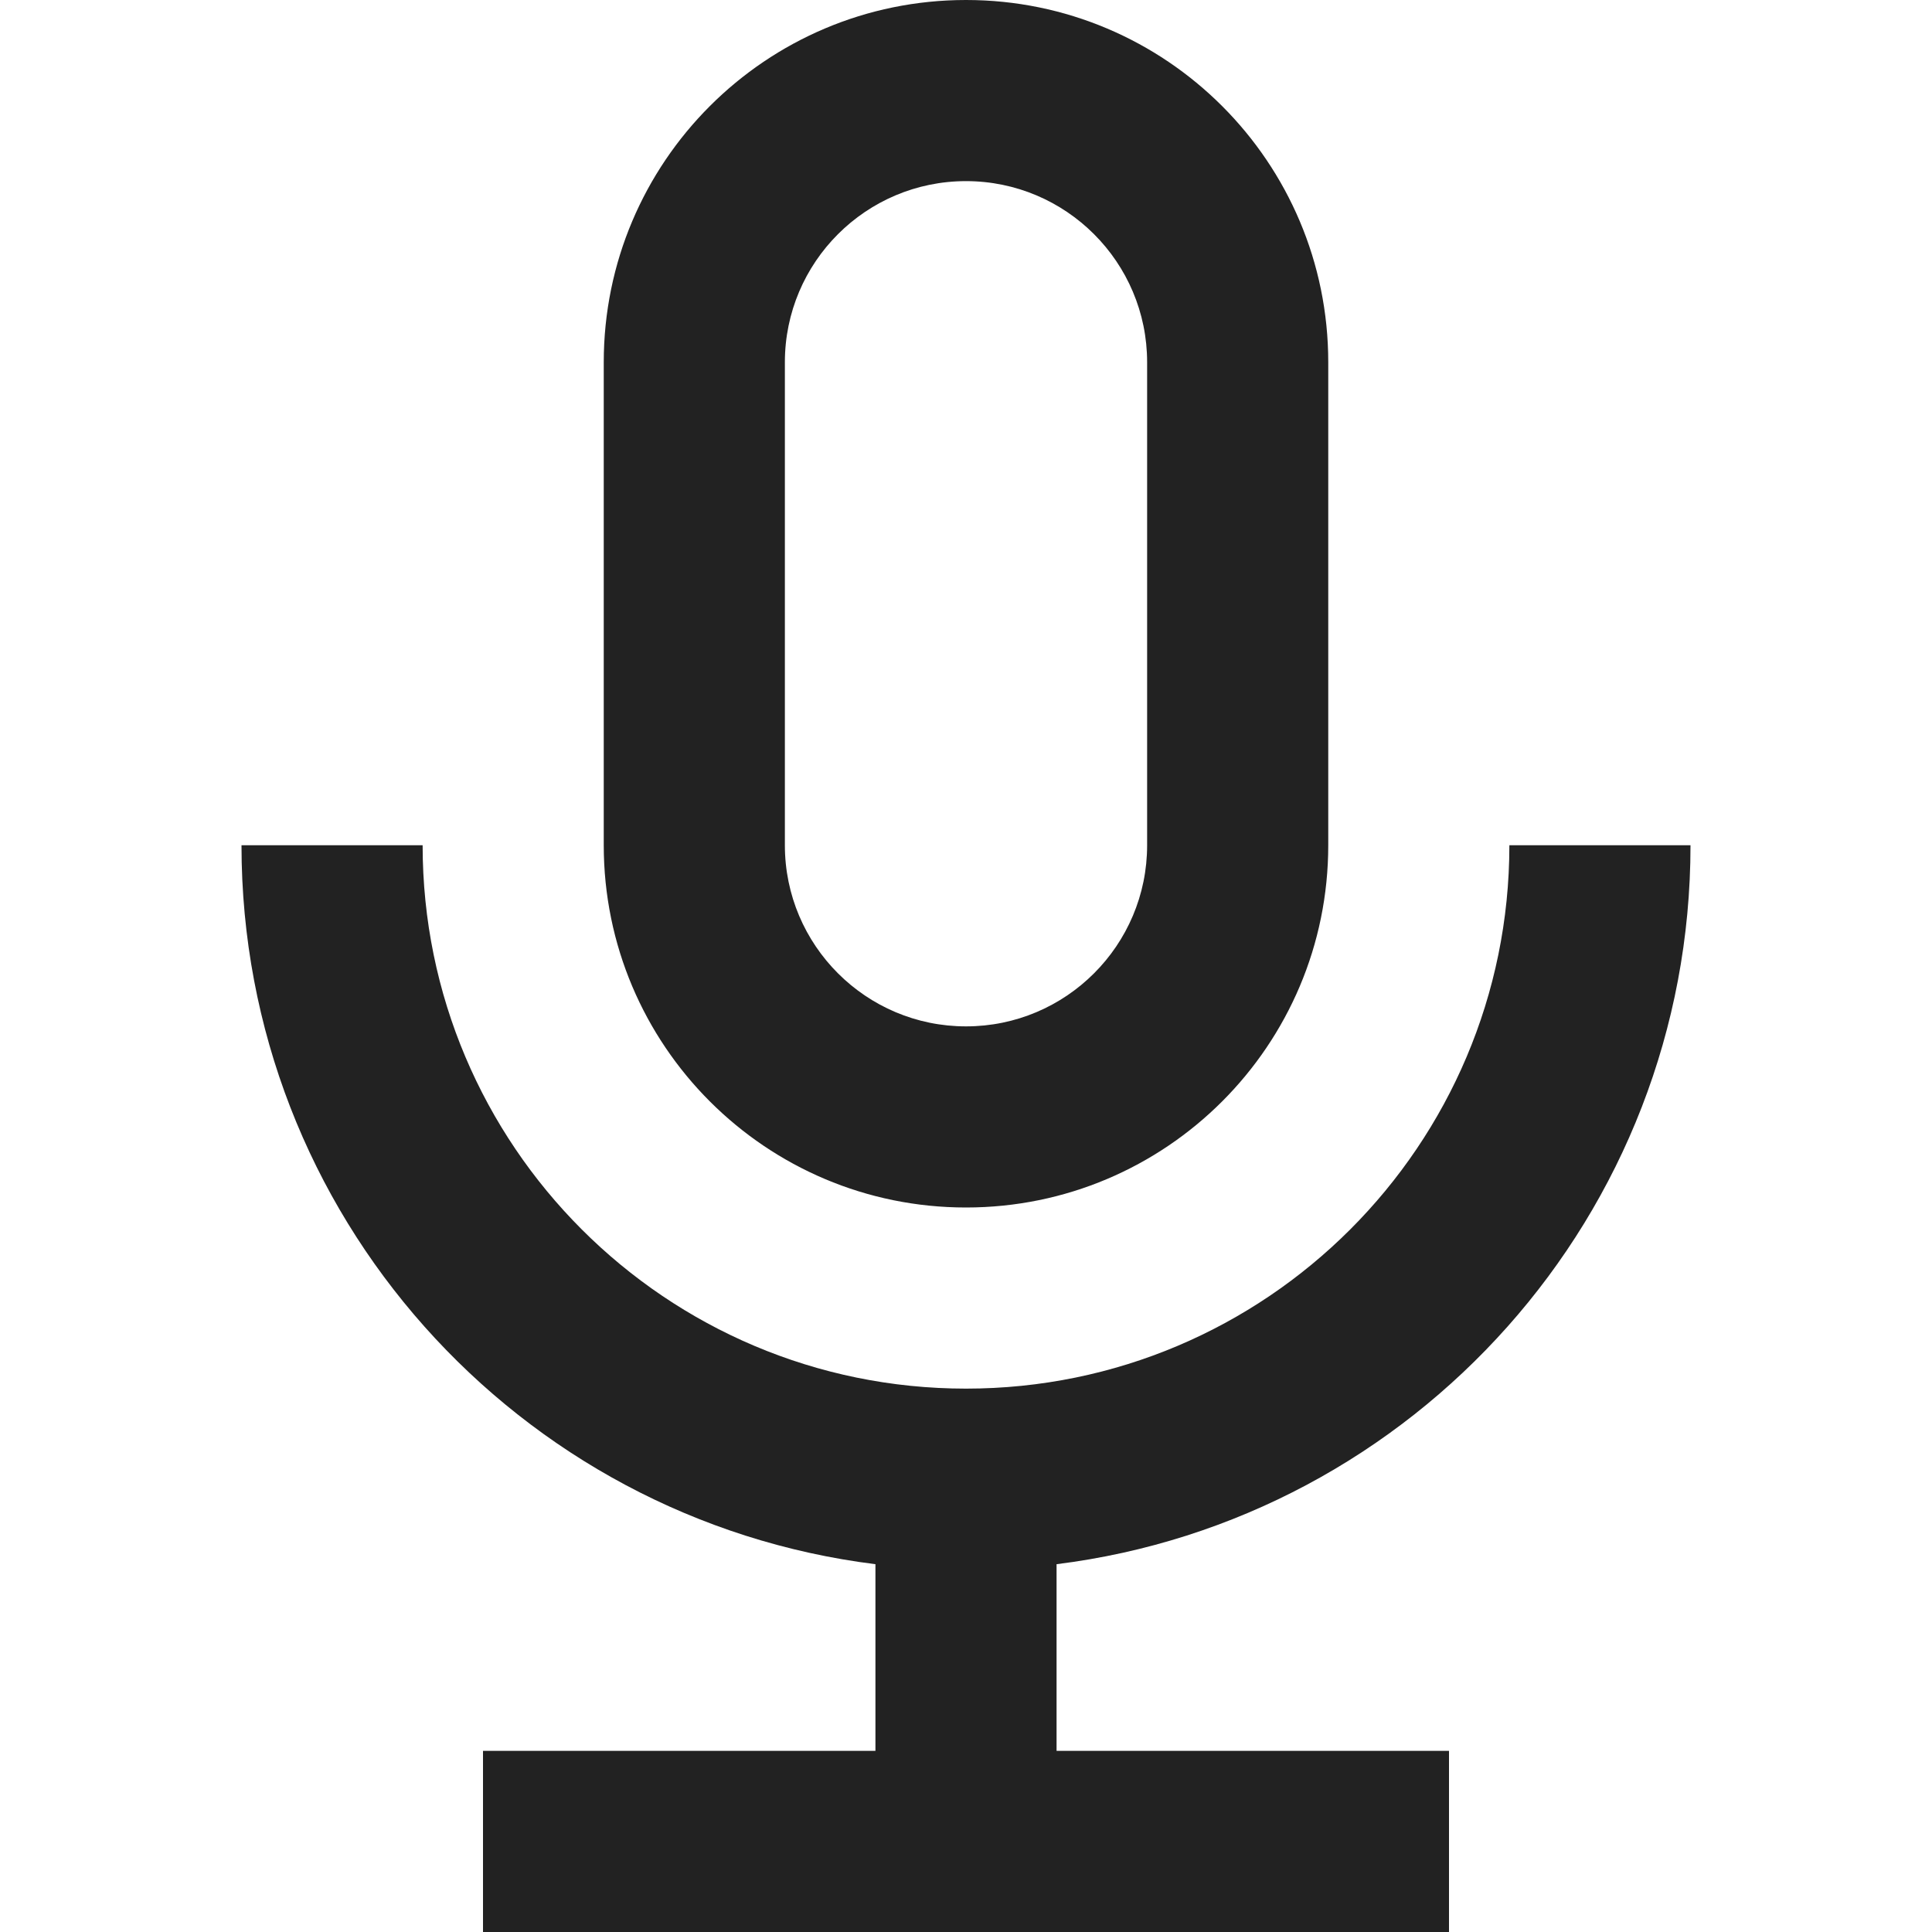
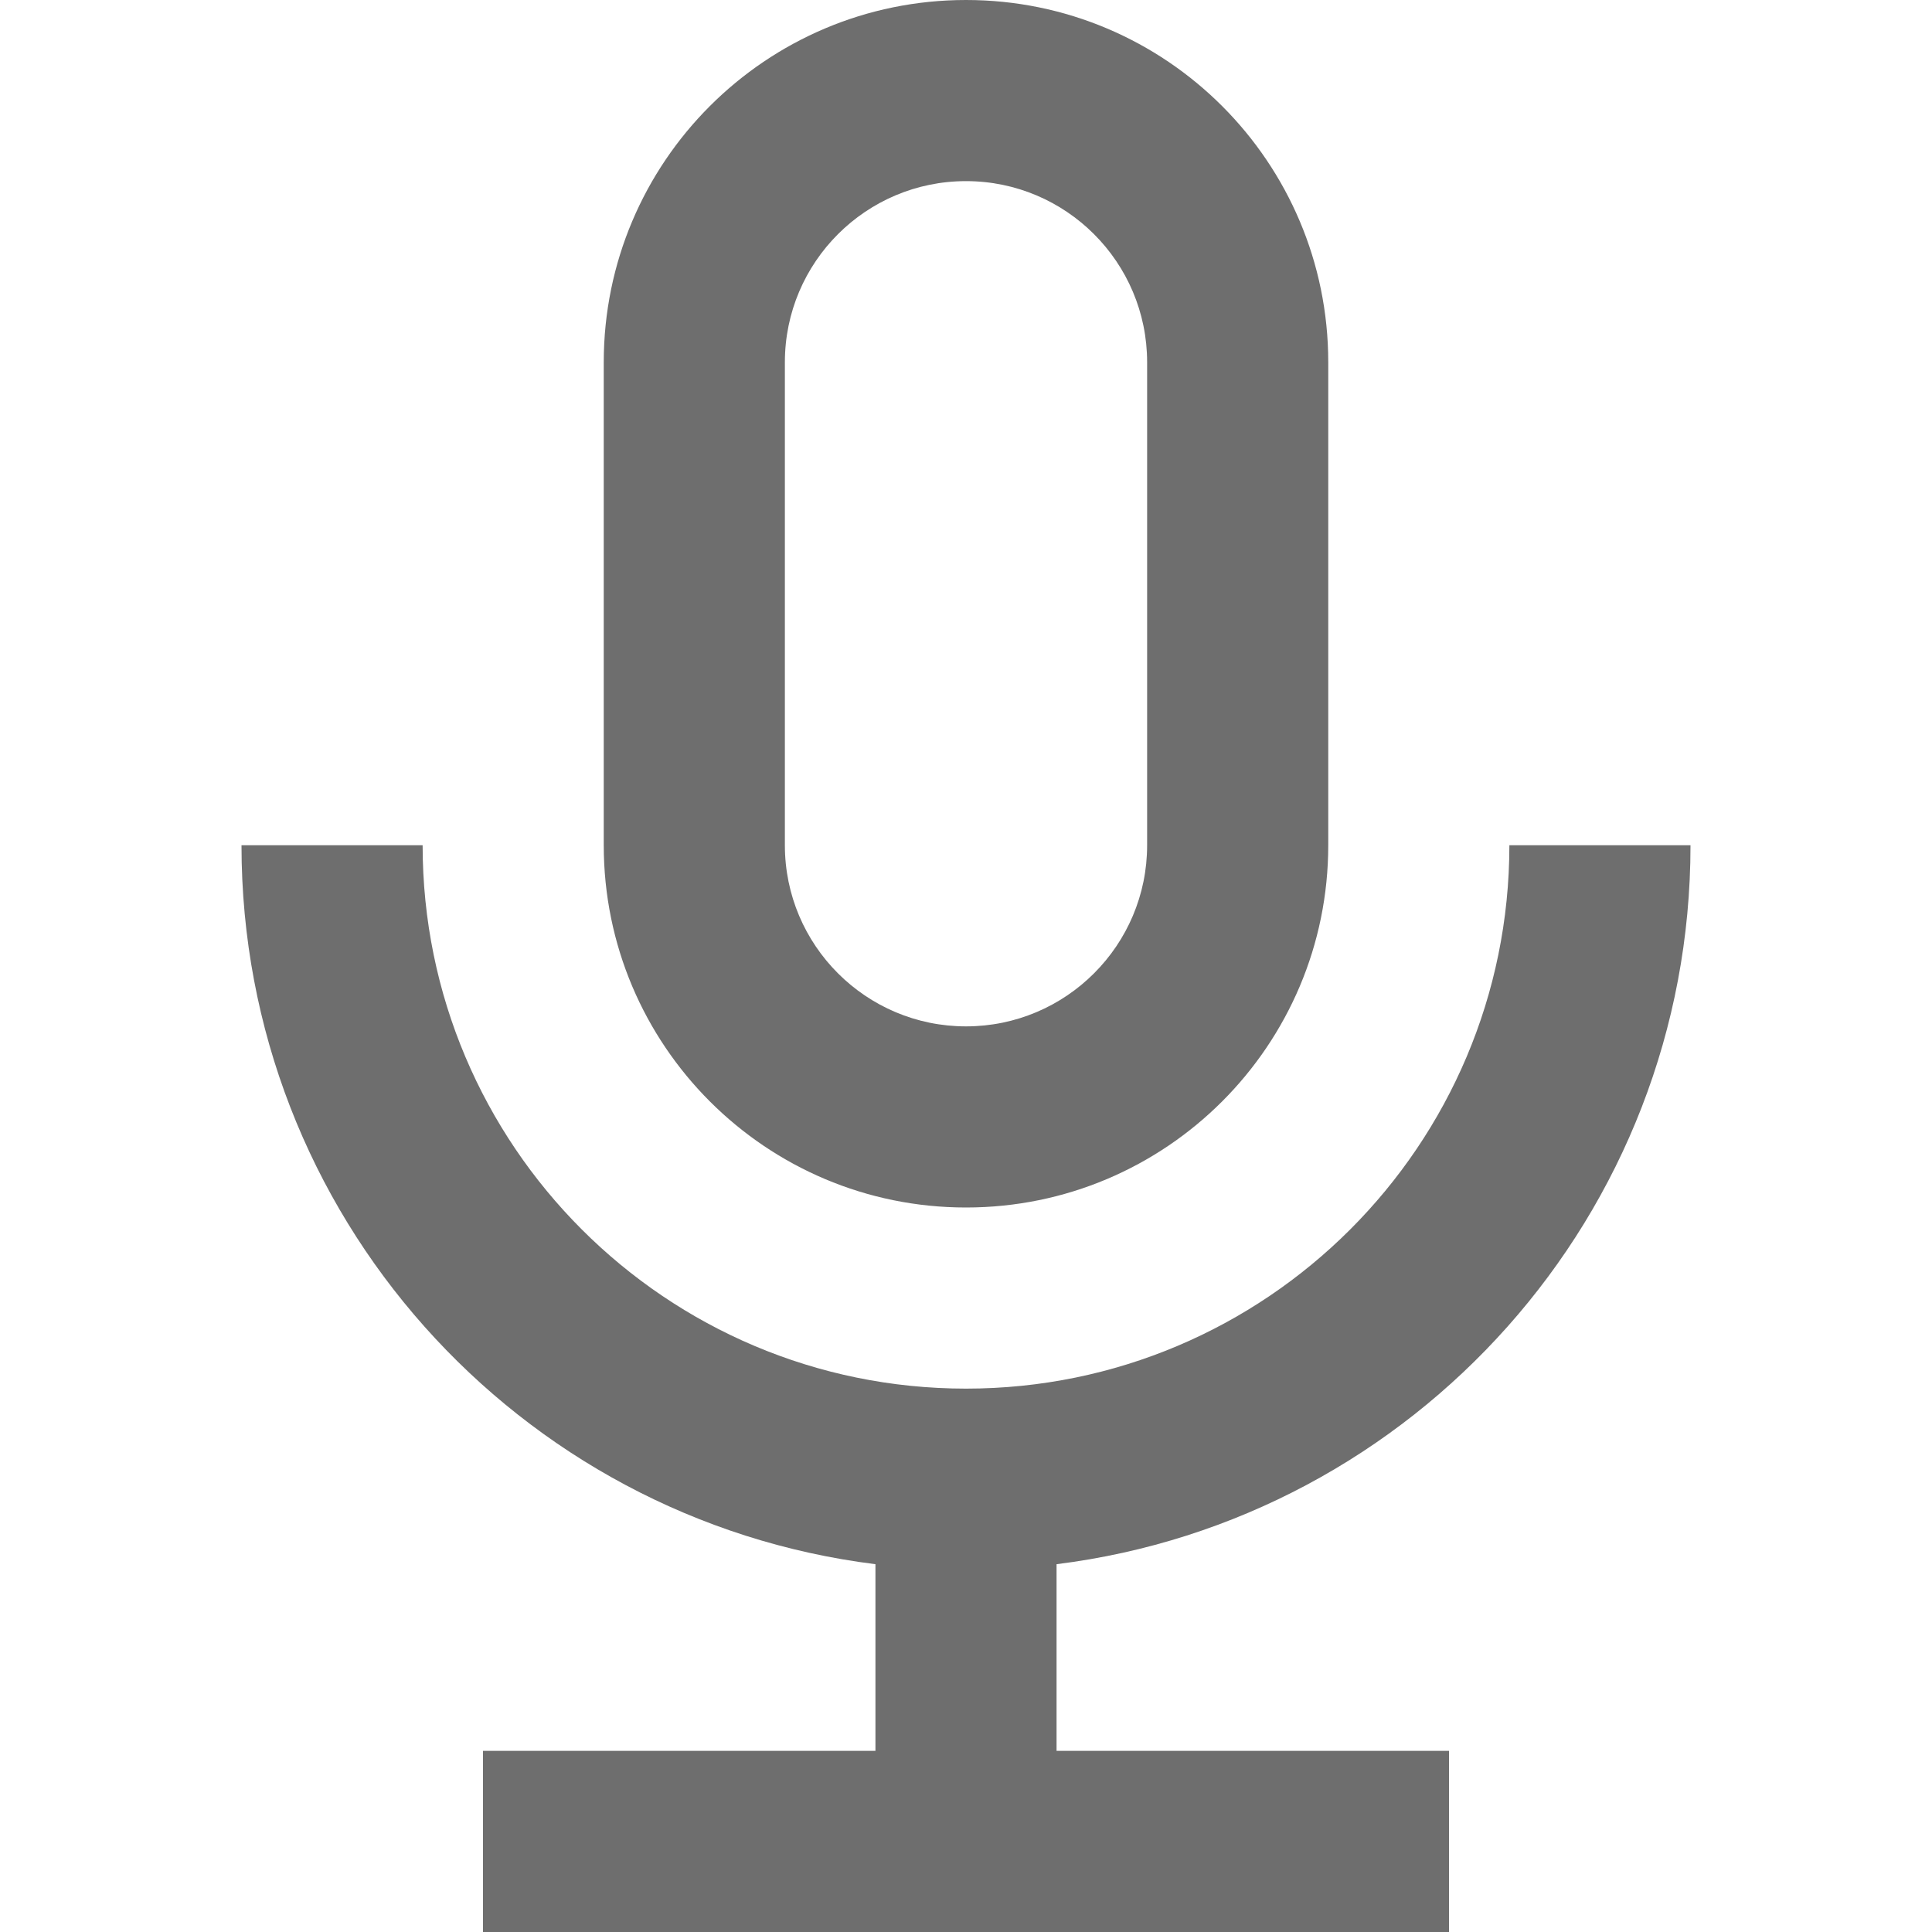
<svg xmlns="http://www.w3.org/2000/svg" width="16" height="16" viewBox="0 0 16 16" fill="none">
-   <path fill-rule="evenodd" clip-rule="evenodd" d="M9.5 3V7C9.5 7.828 8.828 8.5 8 8.5C7.172 8.5 6.5 7.828 6.5 7V3C6.5 2.172 7.172 1.5 8 1.5C8.828 1.5 9.5 2.172 9.5 3ZM5 3C5 1.343 6.343 0 8 0C9.657 0 11 1.343 11 3V7C11 8.657 9.657 10 8 10C6.343 10 5 8.657 5 7V3ZM3.5 7C3.5 9.485 5.515 11.5 8 11.5C10.485 11.5 12.5 9.485 12.5 7H14C14 10.06 11.71 12.585 8.75 12.954V14.5H12V16H4V14.5H7.25V12.954C4.29 12.585 2 10.06 2 7H3.5Z" fill="#222222" />
+   <path fill-rule="evenodd" clip-rule="evenodd" d="M9.5 3V7C9.5 7.828 8.828 8.5 8 8.5C7.172 8.5 6.5 7.828 6.5 7V3C6.5 2.172 7.172 1.5 8 1.5C8.828 1.5 9.5 2.172 9.5 3ZM5 3C5 1.343 6.343 0 8 0C9.657 0 11 1.343 11 3V7C11 8.657 9.657 10 8 10C6.343 10 5 8.657 5 7V3ZM3.5 7C3.5 9.485 5.515 11.5 8 11.5C10.485 11.5 12.5 9.485 12.5 7H14C14 10.06 11.71 12.585 8.75 12.954V14.5H12V16H4V14.5H7.25V12.954C4.29 12.585 2 10.06 2 7H3.5Z" fill="#6E6E6E" />
</svg>
